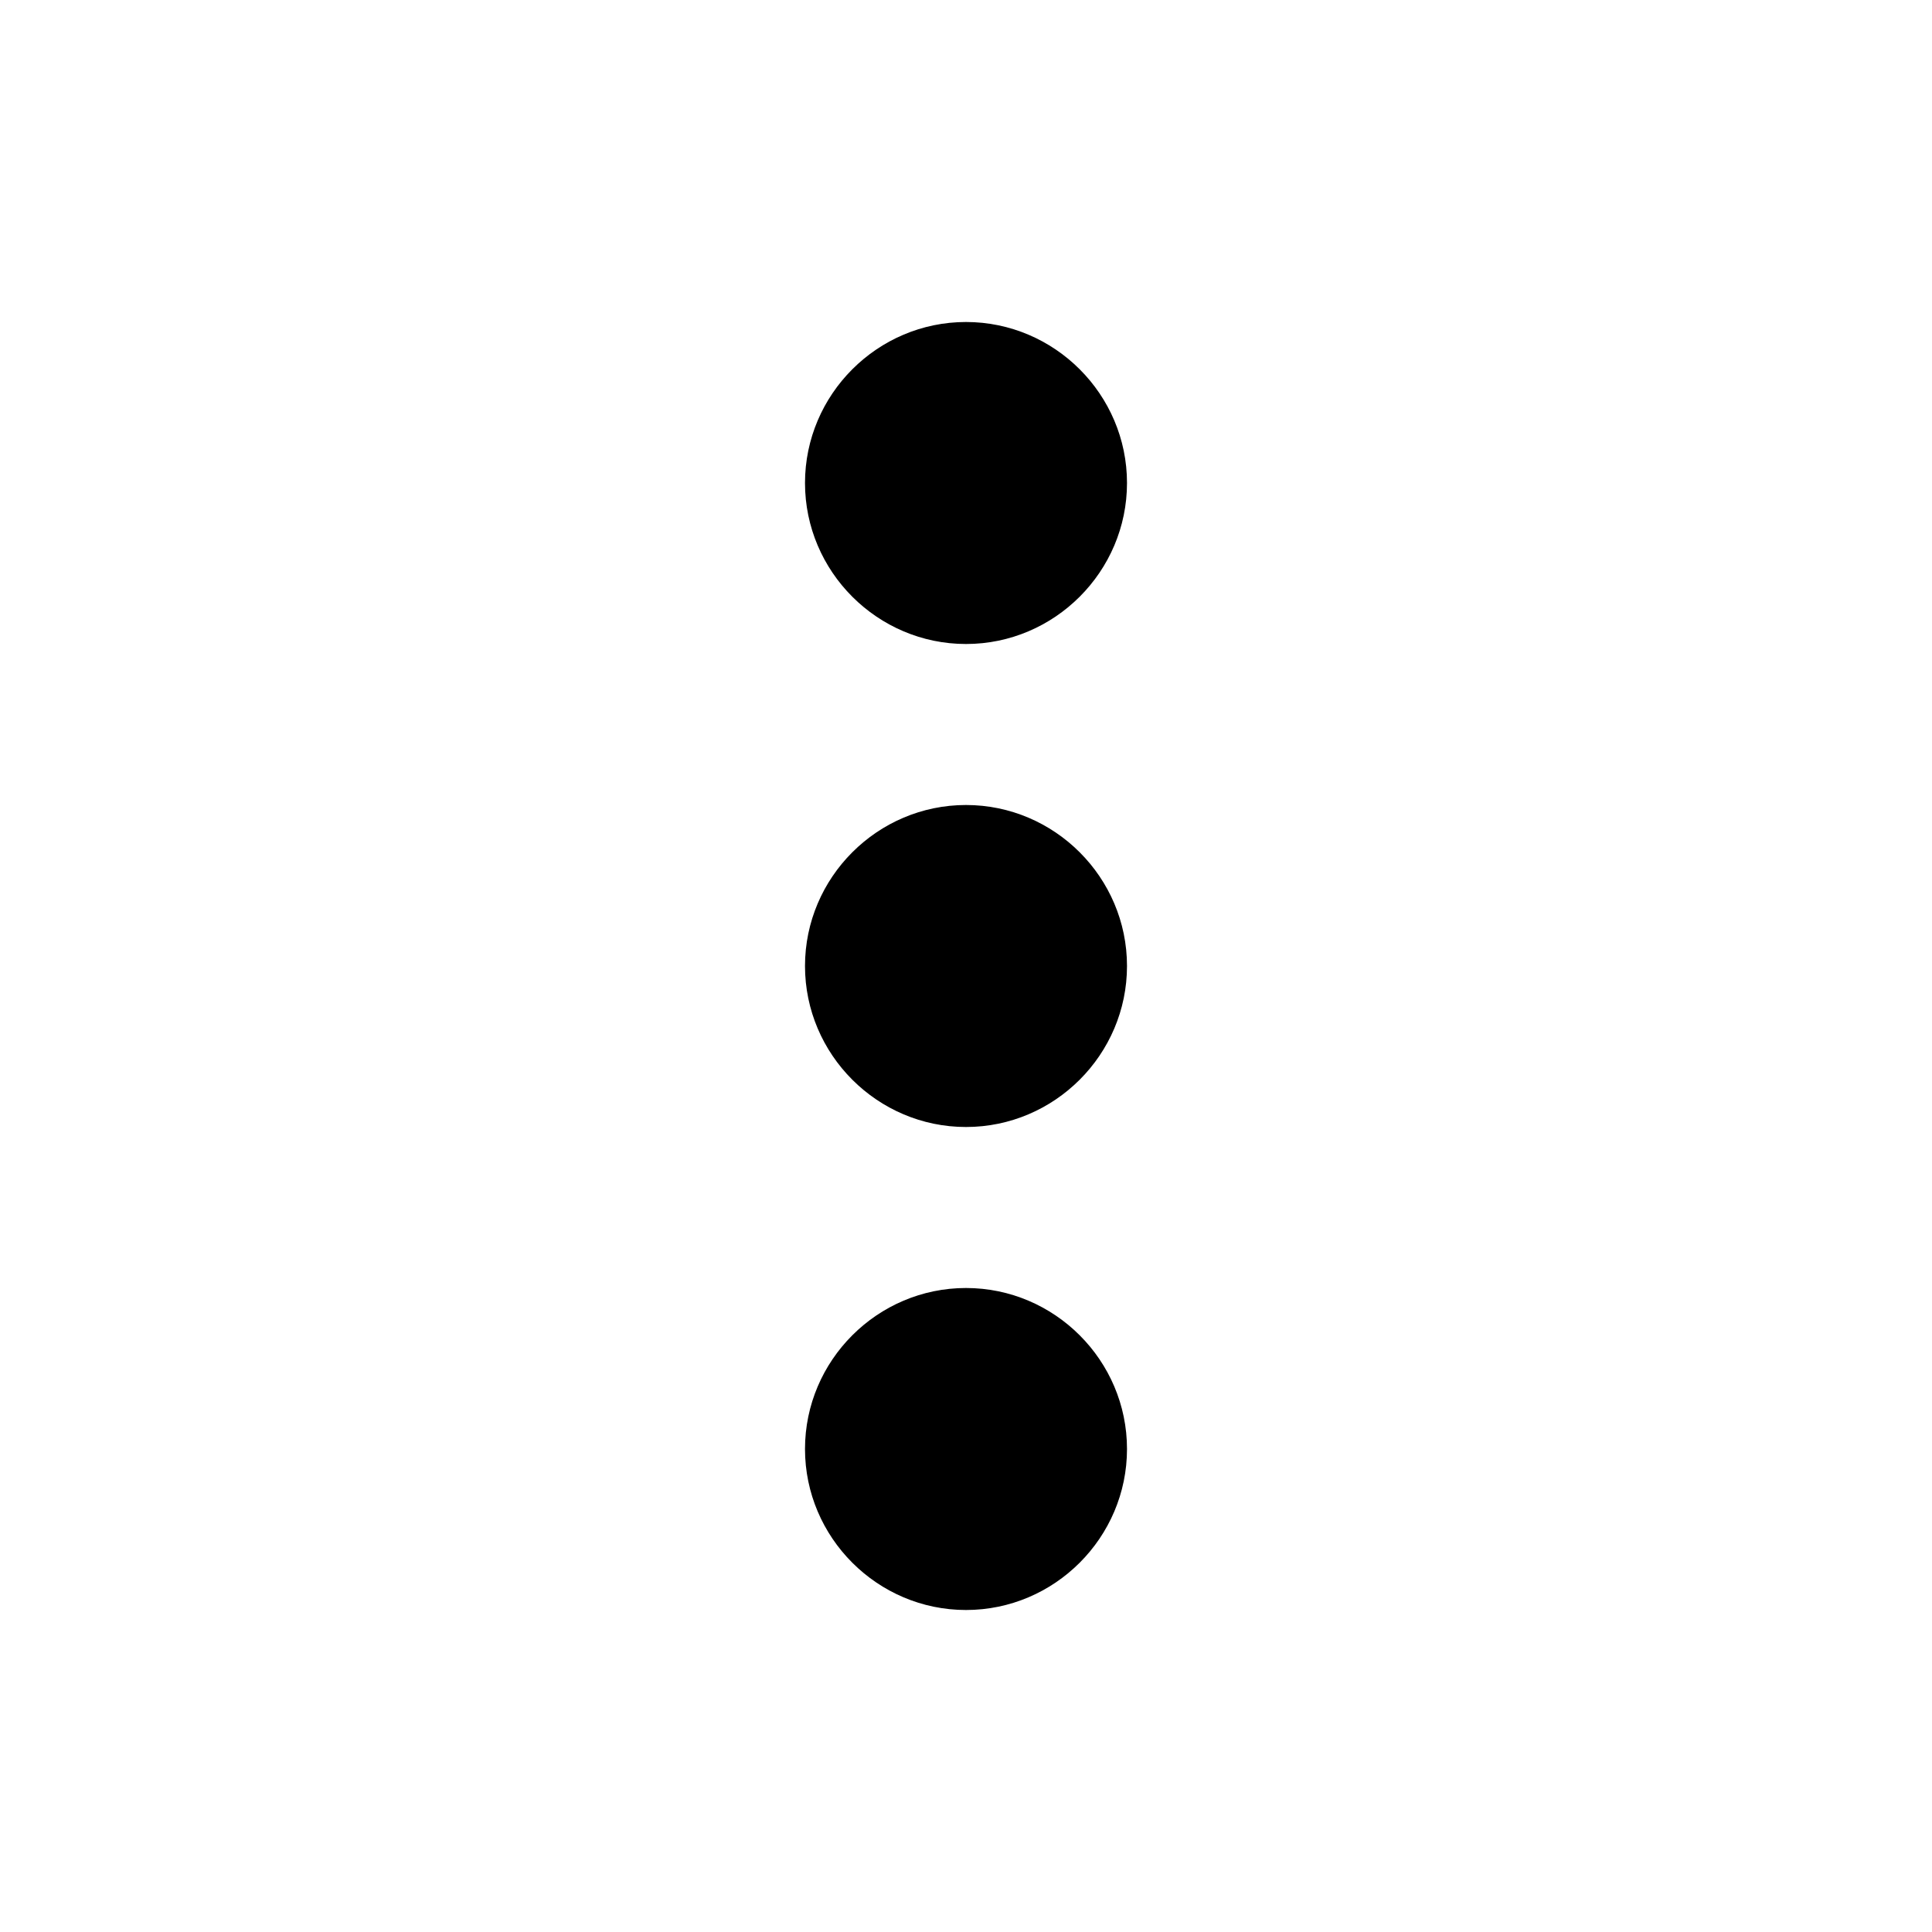
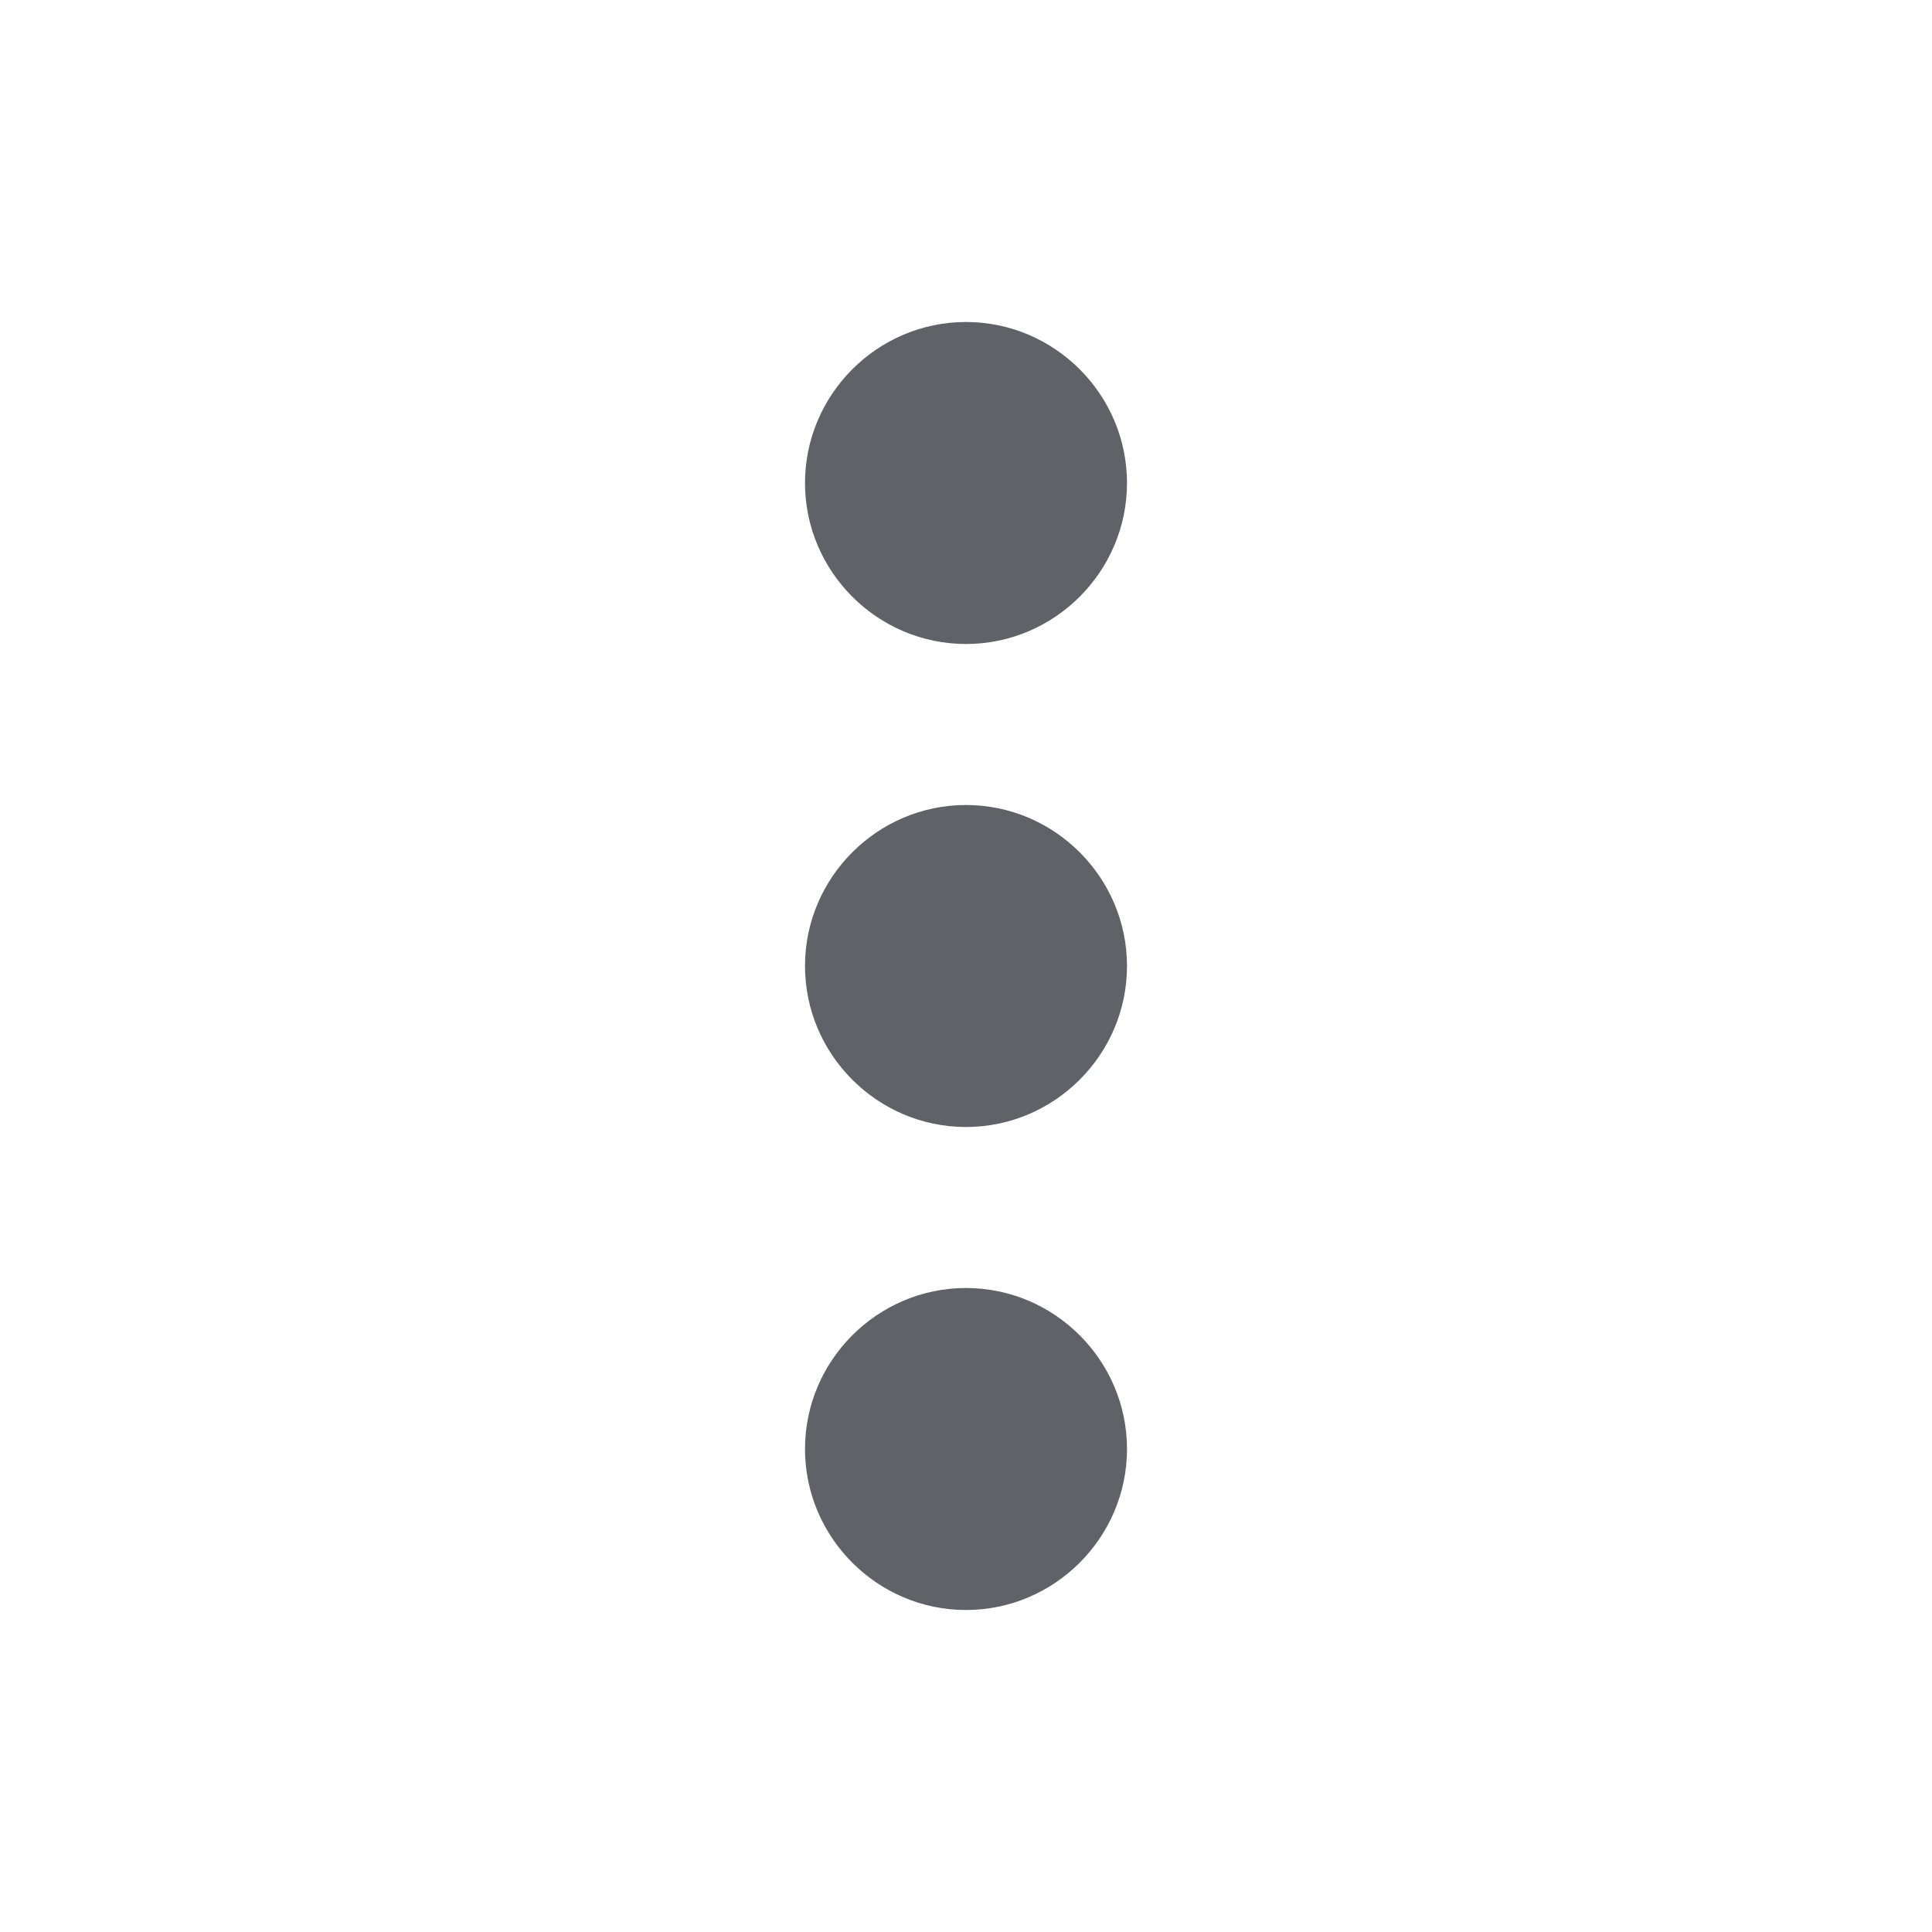
- <svg xmlns="http://www.w3.org/2000/svg" height="24px" viewBox="0 0 24 24" width="24px" fill="#000000">
+ <svg xmlns="http://www.w3.org/2000/svg" height="24px" viewBox="0 0 24 24" width="24px" fill="#5f6368">
  <path d="M0 0h24v24H0V0z" fill="none" />
  <path d="M12 8c1.1 0 2-.9 2-2s-.9-2-2-2-2 .9-2 2 .9 2 2 2zm0 2c-1.1 0-2 .9-2 2s.9 2 2 2 2-.9 2-2-.9-2-2-2zm0 6c-1.1 0-2 .9-2 2s.9 2 2 2 2-.9 2-2-.9-2-2-2z" />
</svg>
